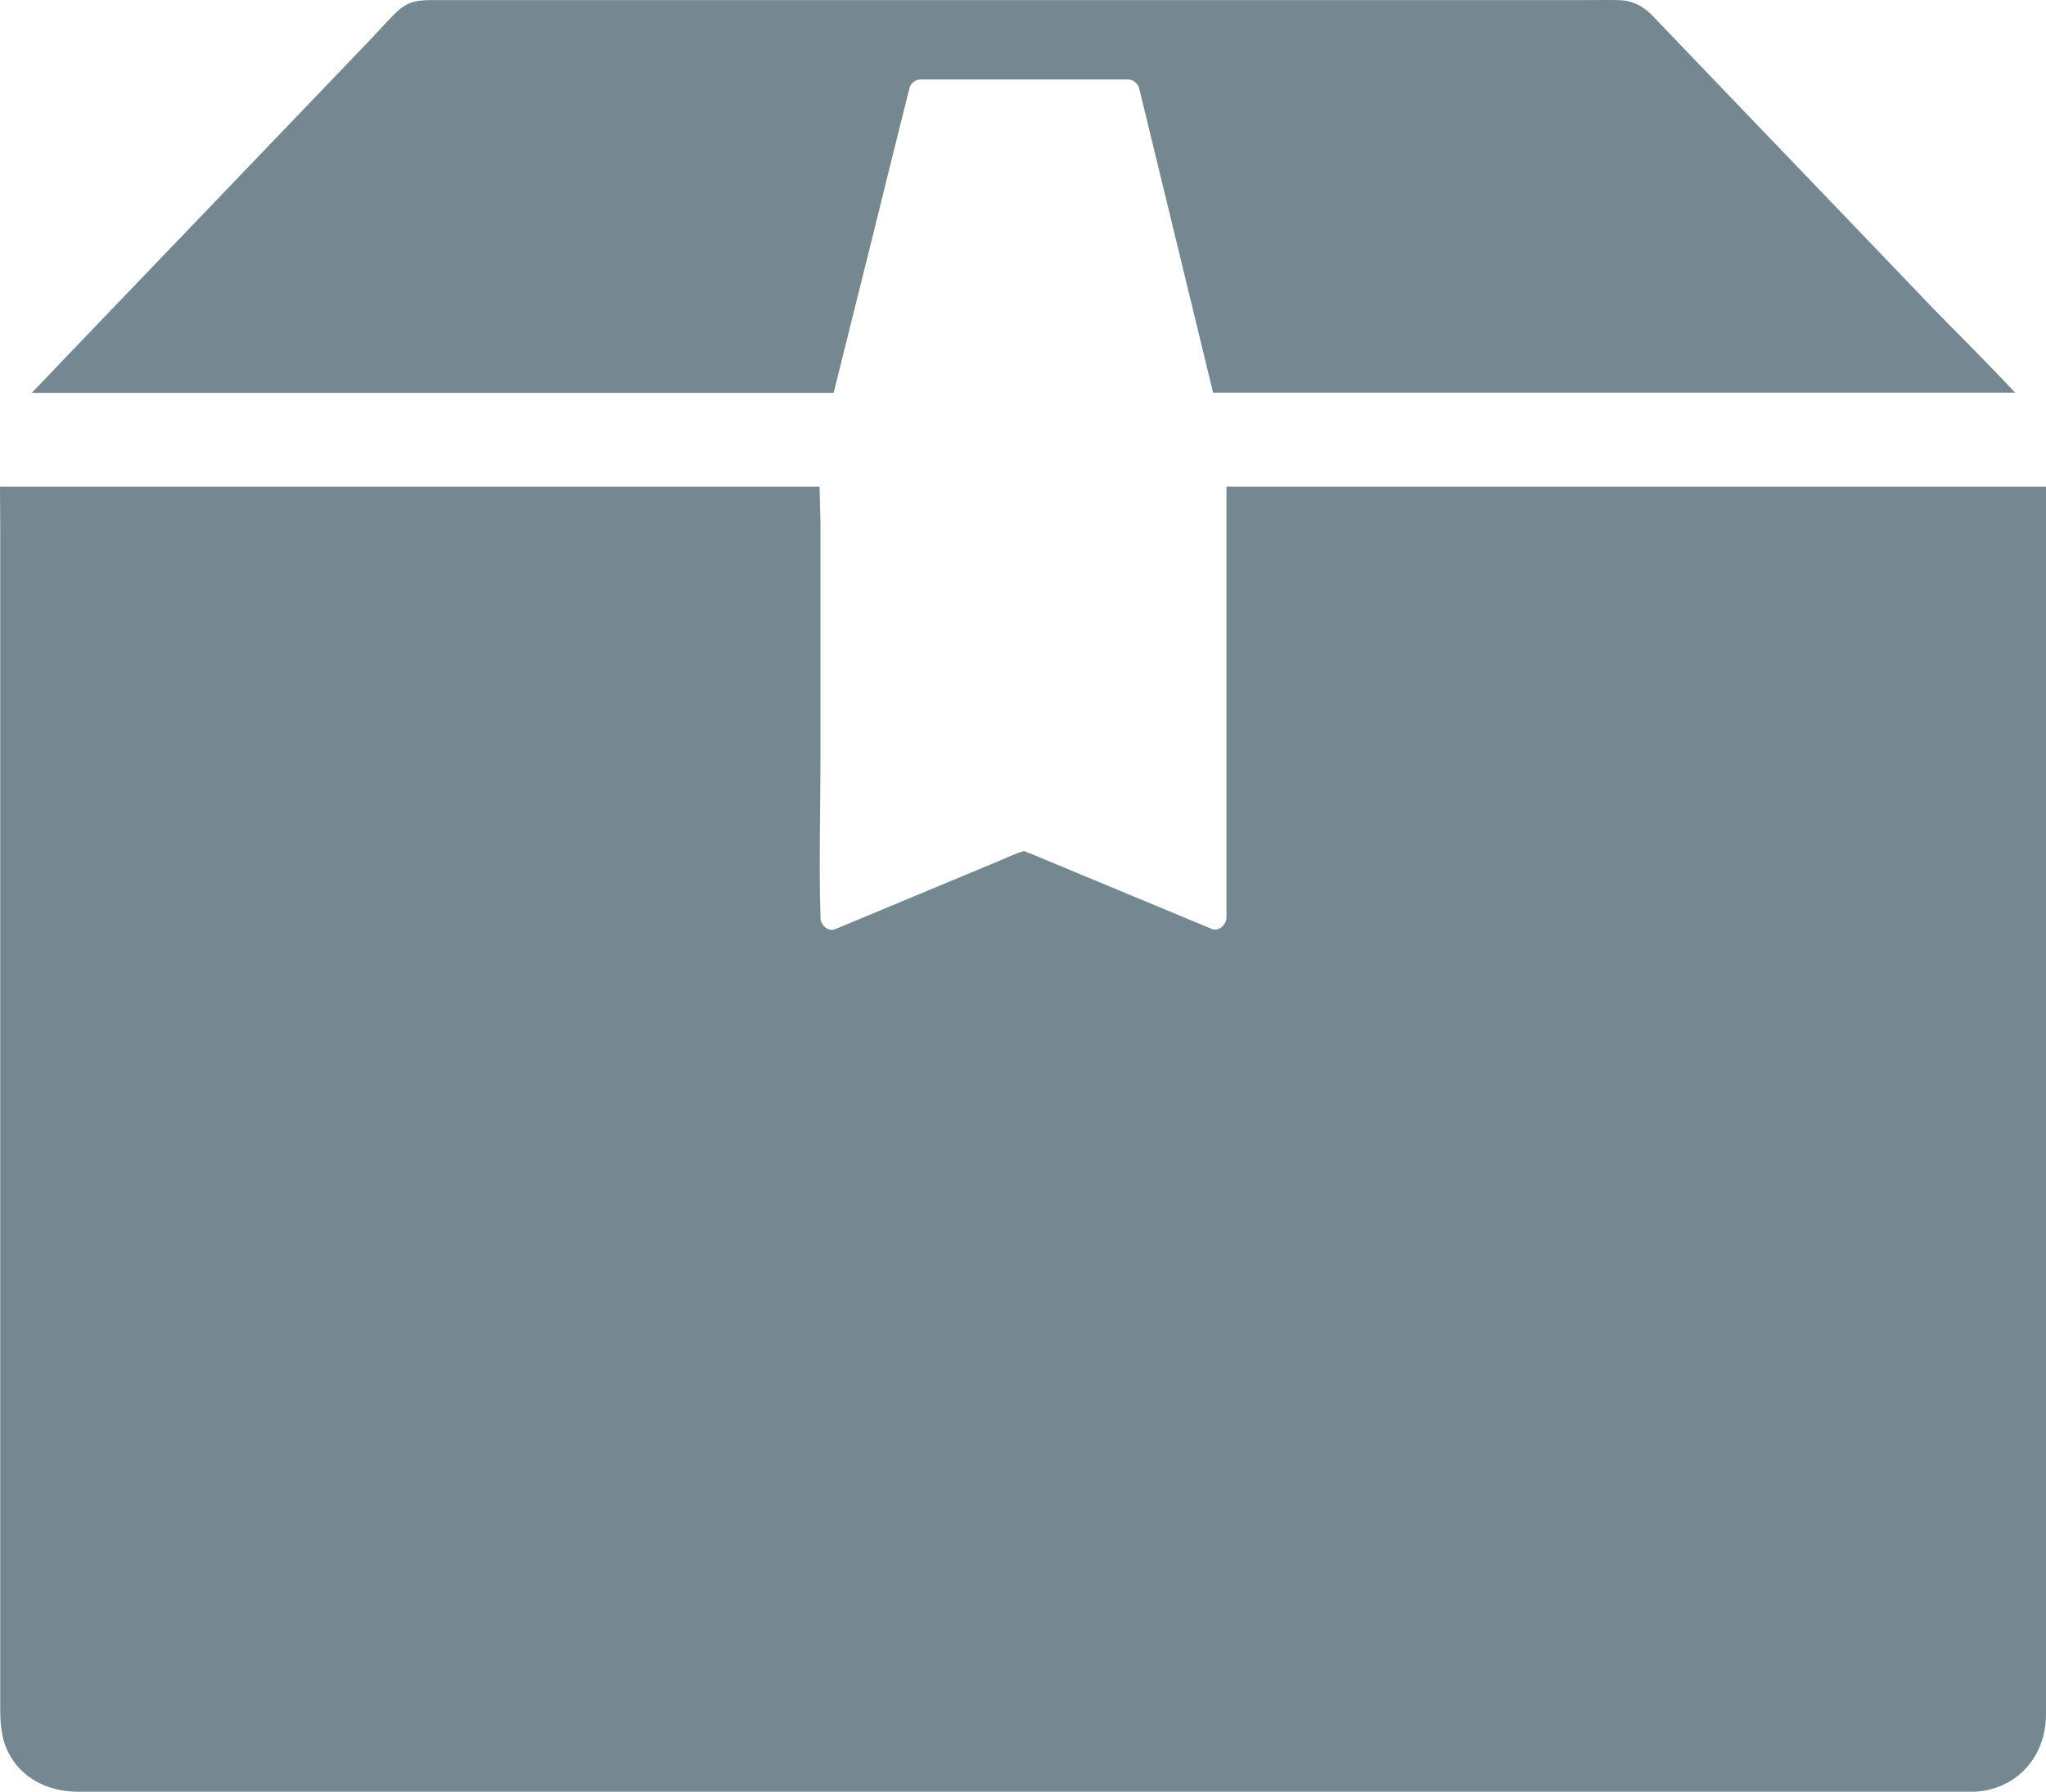
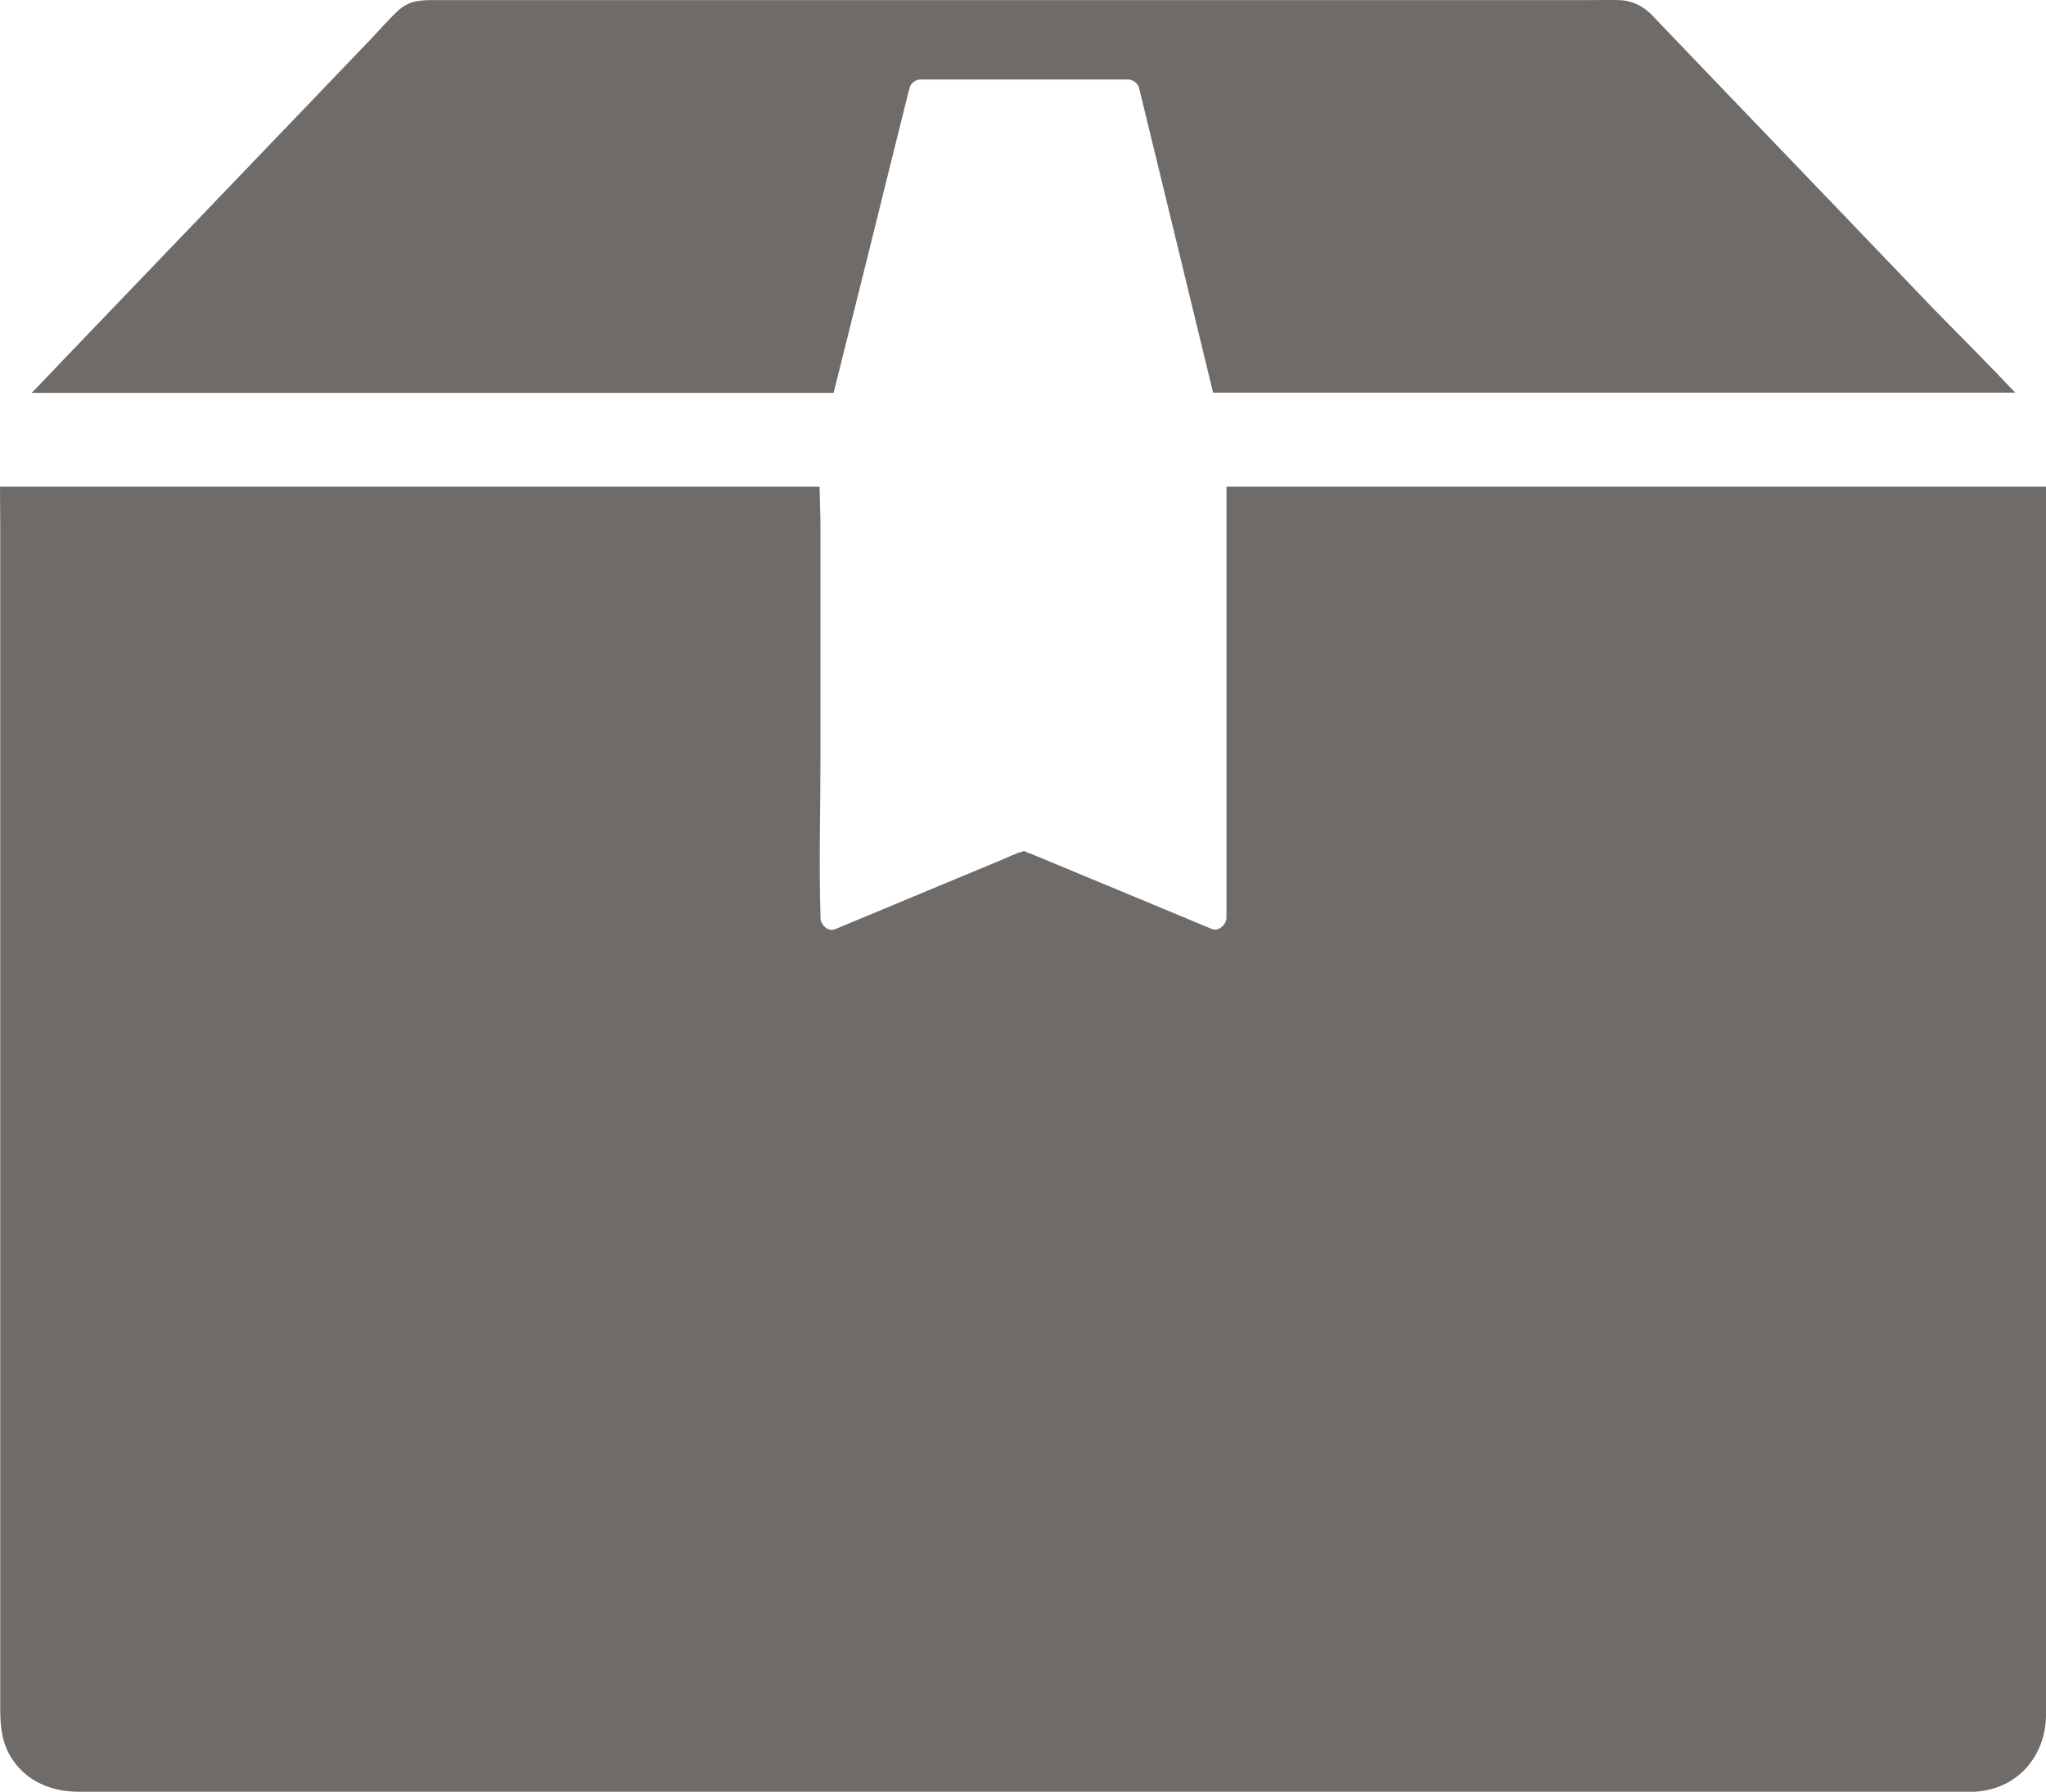
- <svg xmlns="http://www.w3.org/2000/svg" version="1.1" x="0px" y="0px" viewBox="0 0 871.3 763.144" xml:space="preserve" id="svg10" width="871.3" height="763.144" fill="#758791">
+ <svg xmlns="http://www.w3.org/2000/svg" version="1.1" x="0px" y="0px" viewBox="0 0 871.3 763.144" xml:space="preserve" id="svg10" width="871.3" height="763.144" fill="#6F6B68">
  <defs id="defs14" />
  <path d="m 871.3,716.844 v -509.6 h -349 v 183.6 c 0,2.9 -3.3,6.1 -6.3,4.8 -11.1,-4.6 -22.3,-9.3 -33.4,-13.9 -13.9,-5.8 -27.8,-11.5 -41.6,-17.3 -1.6,-0.7 -3.4,-1.2 -4.9,-2 -0.9,0.4 -2.1,0.7 -2.5,0.8 -2.2,0.9 -4.4,1.8 -6.6,2.8 -23.8,9.9 -47.5,19.8 -71.3,29.7 -3.1,1.3 -6.3,-1.9 -6.3,-4.8 0,-0.4 0,-0.7 0,-1.1 -0.7,-22.4 0,-44.9 0,-67.3 v -98.3 c 0,-5.5 -0.3,-11.3 -0.4,-17 H 0 c 0,5.6 0.1,11.1 0.1,16.7 v 503.8 c 0,7.3 0.6,14.4 4.7,20.9 6.2,10 17.1,14.5 28.5,14.5 h 806.3 c 0.3,0 0.6,0 1,0 0.5,0 1.1,0 1.6,-0.1 v 0 c 17.3,-1.5 29,-15.3 29.1,-32.6 0,-4.6 0,-9.1 0,-13.6 z" id="path2" />
  <path d="M 858.2,167.244 H 516.6 c -9,-37 -17.9,-73.9 -26.9,-110.8 -1.5,-6.3 -3.1,-12.6 -4.6,-18.9 -0.5,-2.1 -2.7,-3.7 -4.8,-3.7 h -88.2 c -2.1,0 -4.3,1.5 -4.8,3.7 -5.3,21.2 -10.6,42.4 -15.8,63.6 -5.5,22.1 -11,44.1 -16.5,66.2 H 26.5 c -4.3,0 -8.6,0 -13,0 4.4,-4.6 8.8,-9.1 13.1,-13.7 22.6,-23.5 45.1,-47.1 67.7,-70.6 20.8,-21.7 41.5,-43.3 62.3,-65 4.3,-4.4 8.3,-9.2 12.8,-13.4 4.9,-4.5 9.6,-4.6 15.4,-4.6 h 490.5 c 4.6,0 9.3,-0.1 13.9,0 5.8,0.1 10.6,2.5 14.5,6.6 16,16.8 32.1,33.5 48.2,50.3 23.9,24.9 47.8,49.8 71.6,74.7 11.5,11.7 23.3,23.5 34.7,35.6 z" id="path4" />
</svg>
